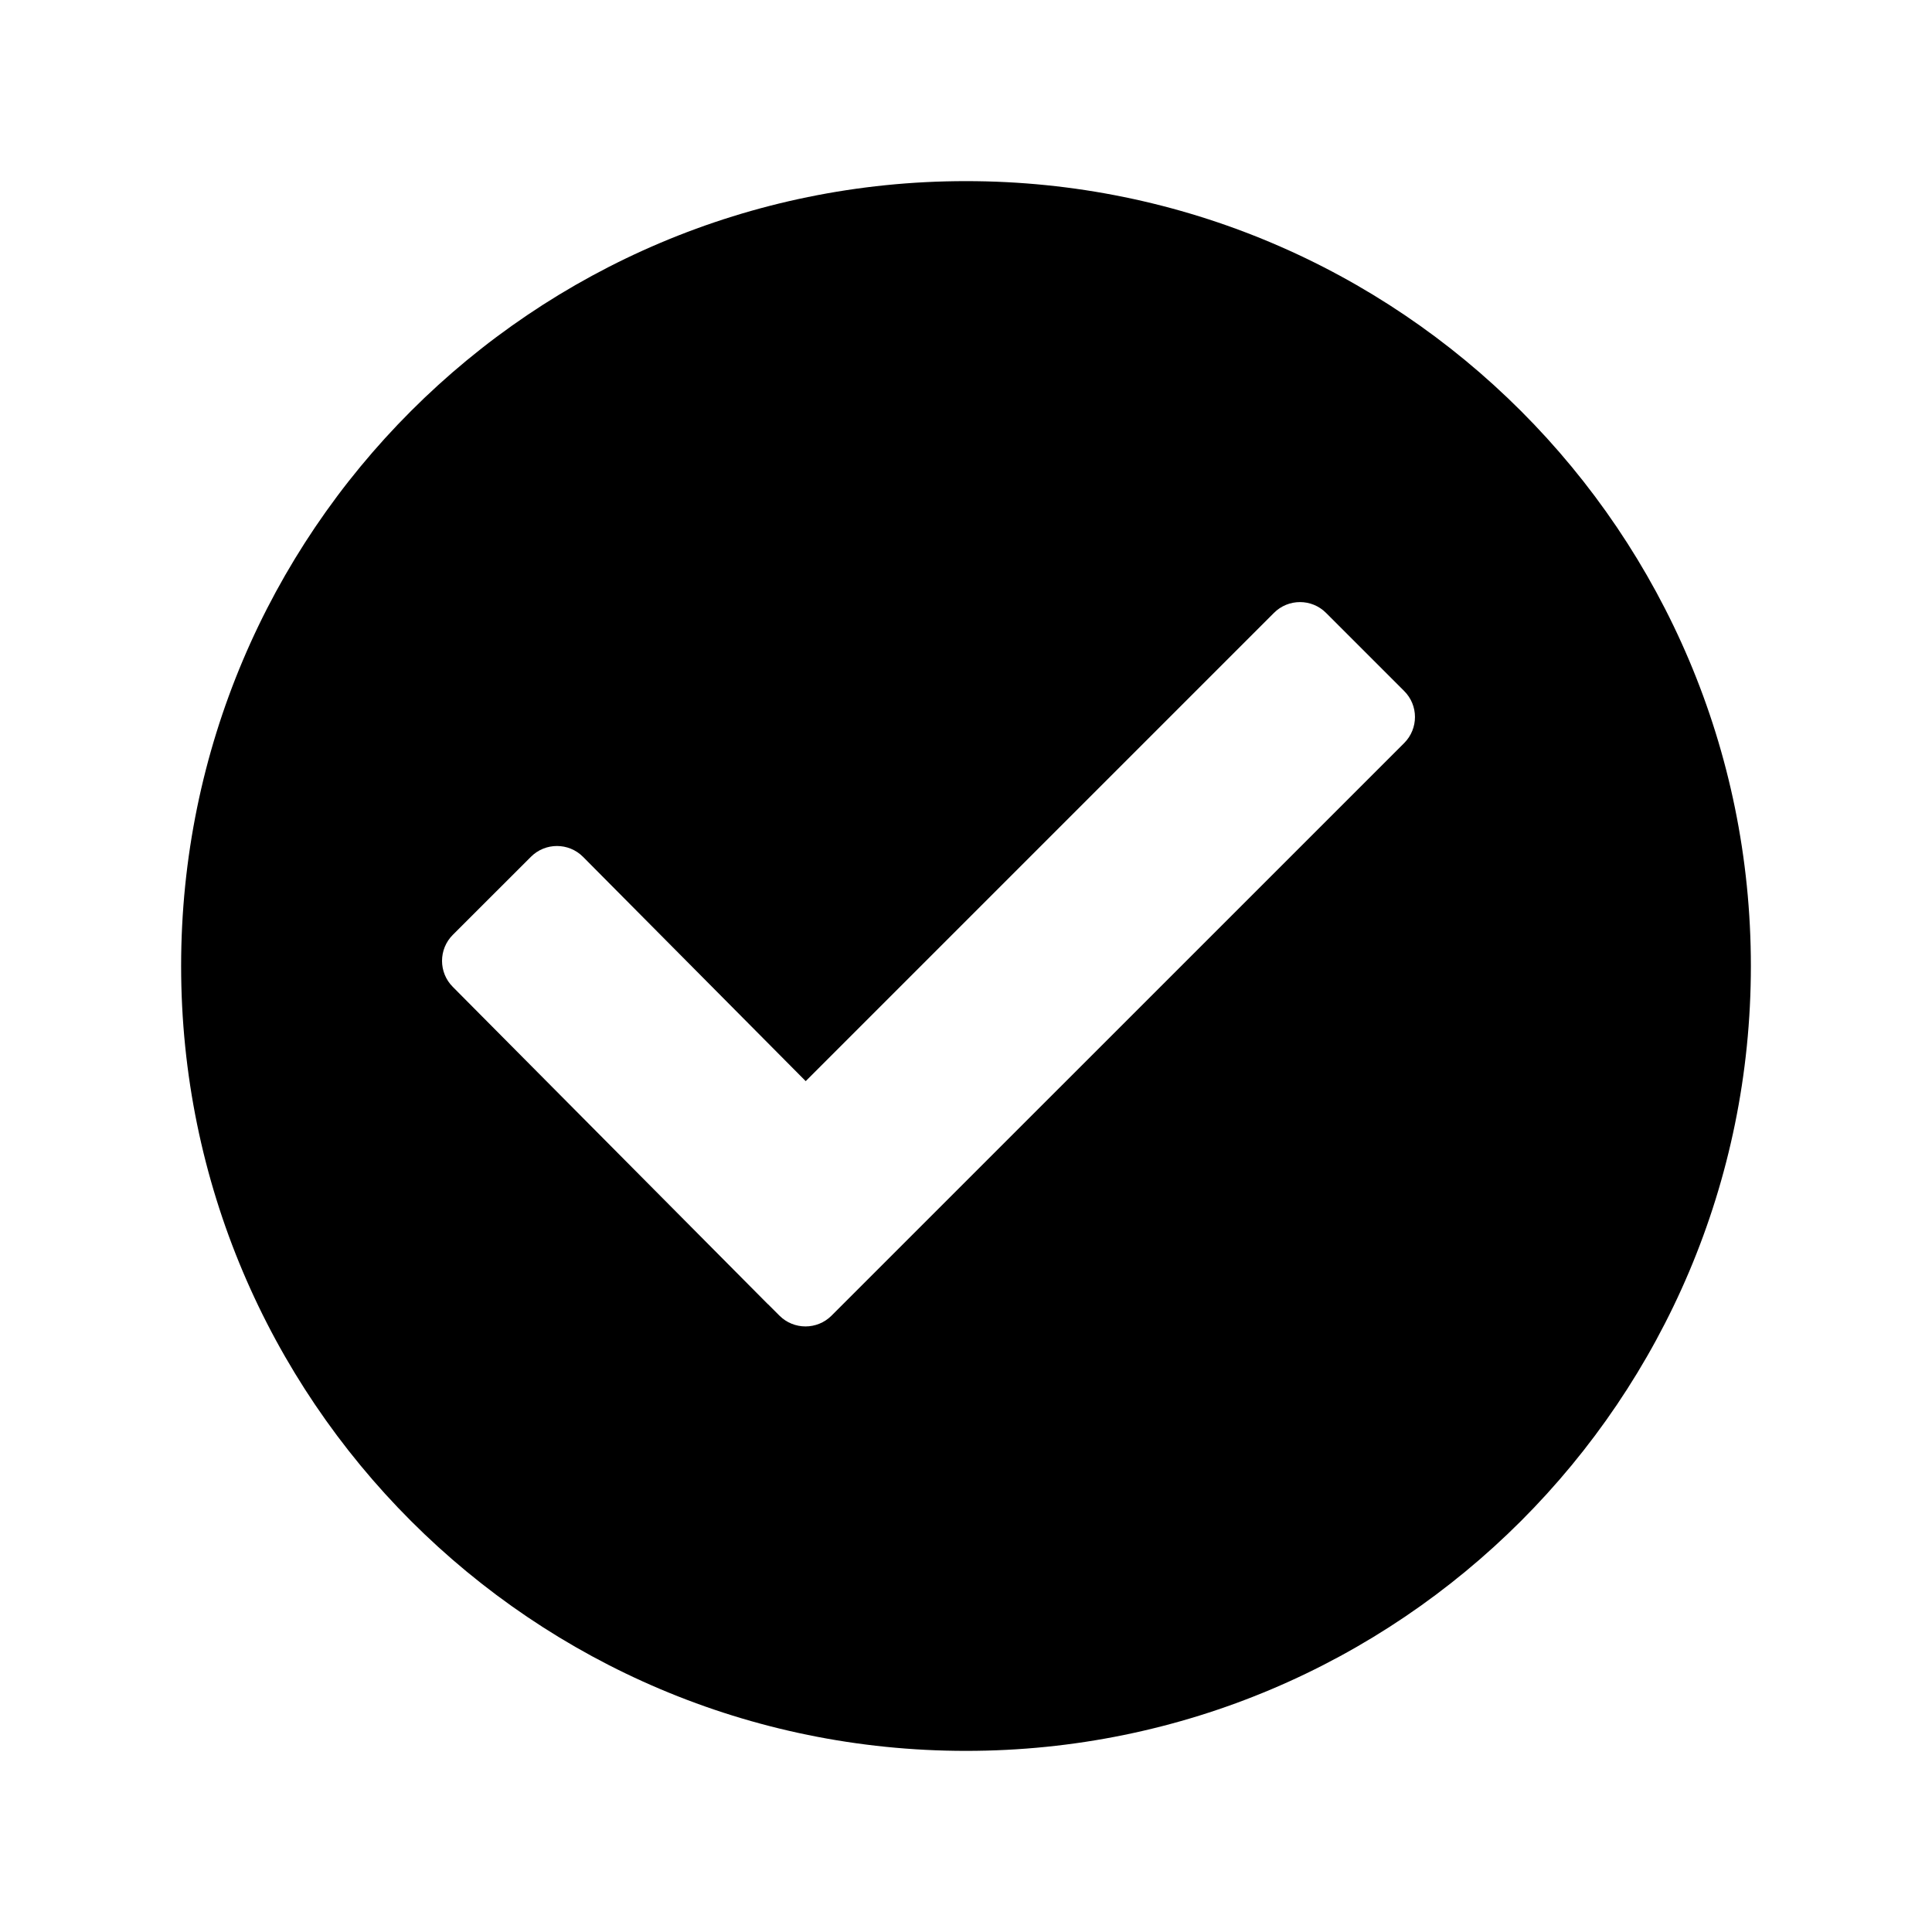
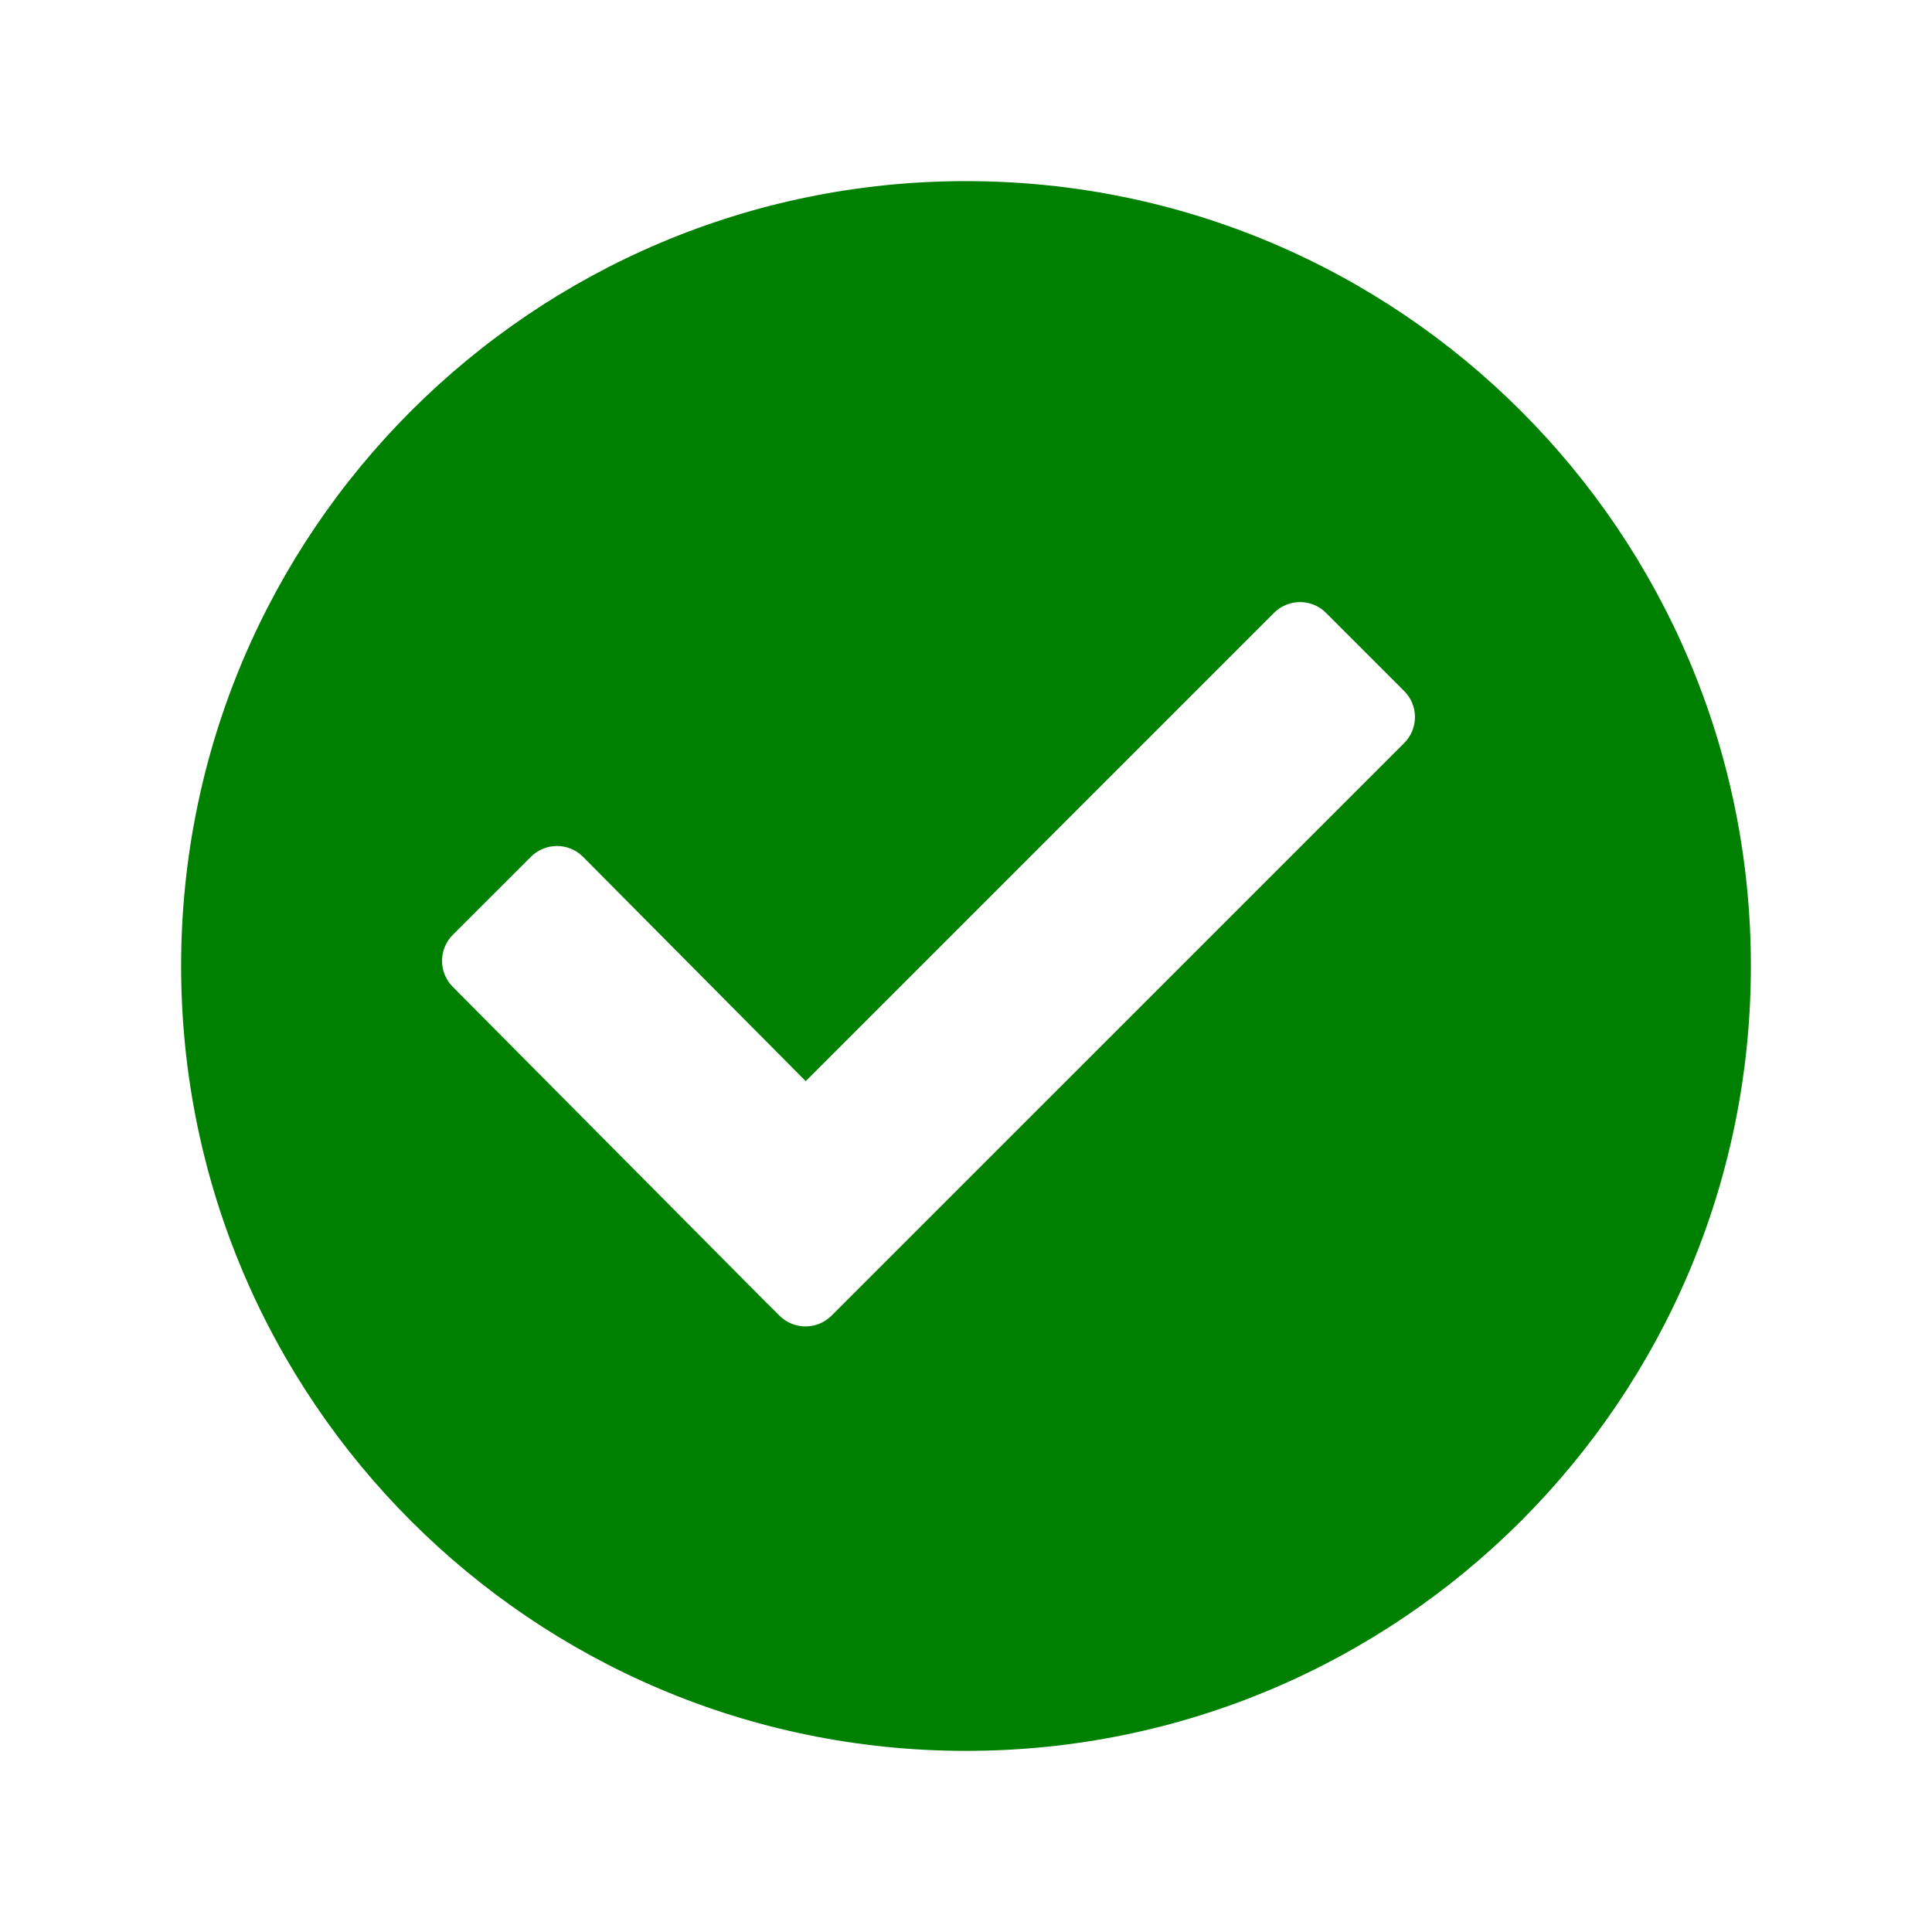
- <svg xmlns="http://www.w3.org/2000/svg" version="1.1" viewBox="0 0 32 32">
+ <svg xmlns="http://www.w3.org/2000/svg" version="1.1" viewBox="0 0 32 32" fill="#008000">
  <path id="checkmark" d="M16 3c-7.18 0-13 5.82-13 13s5.82 13 13 13 13-5.82 13-13-5.82-13-13-13zM23.258 12.307l-9.486 9.485c-0.238 0.237-0.623 0.237-0.861 0l-0.191-0.191-0.001 0.001-5.219-5.256c-0.238-0.238-0.238-0.624 0-0.862l1.294-1.293c0.238-0.238 0.624-0.238 0.862 0l3.689 3.716 7.756-7.756c0.238-0.238 0.624-0.238 0.862 0l1.294 1.294c0.239 0.237 0.239 0.623 0.001 0.862z" />
</svg>
